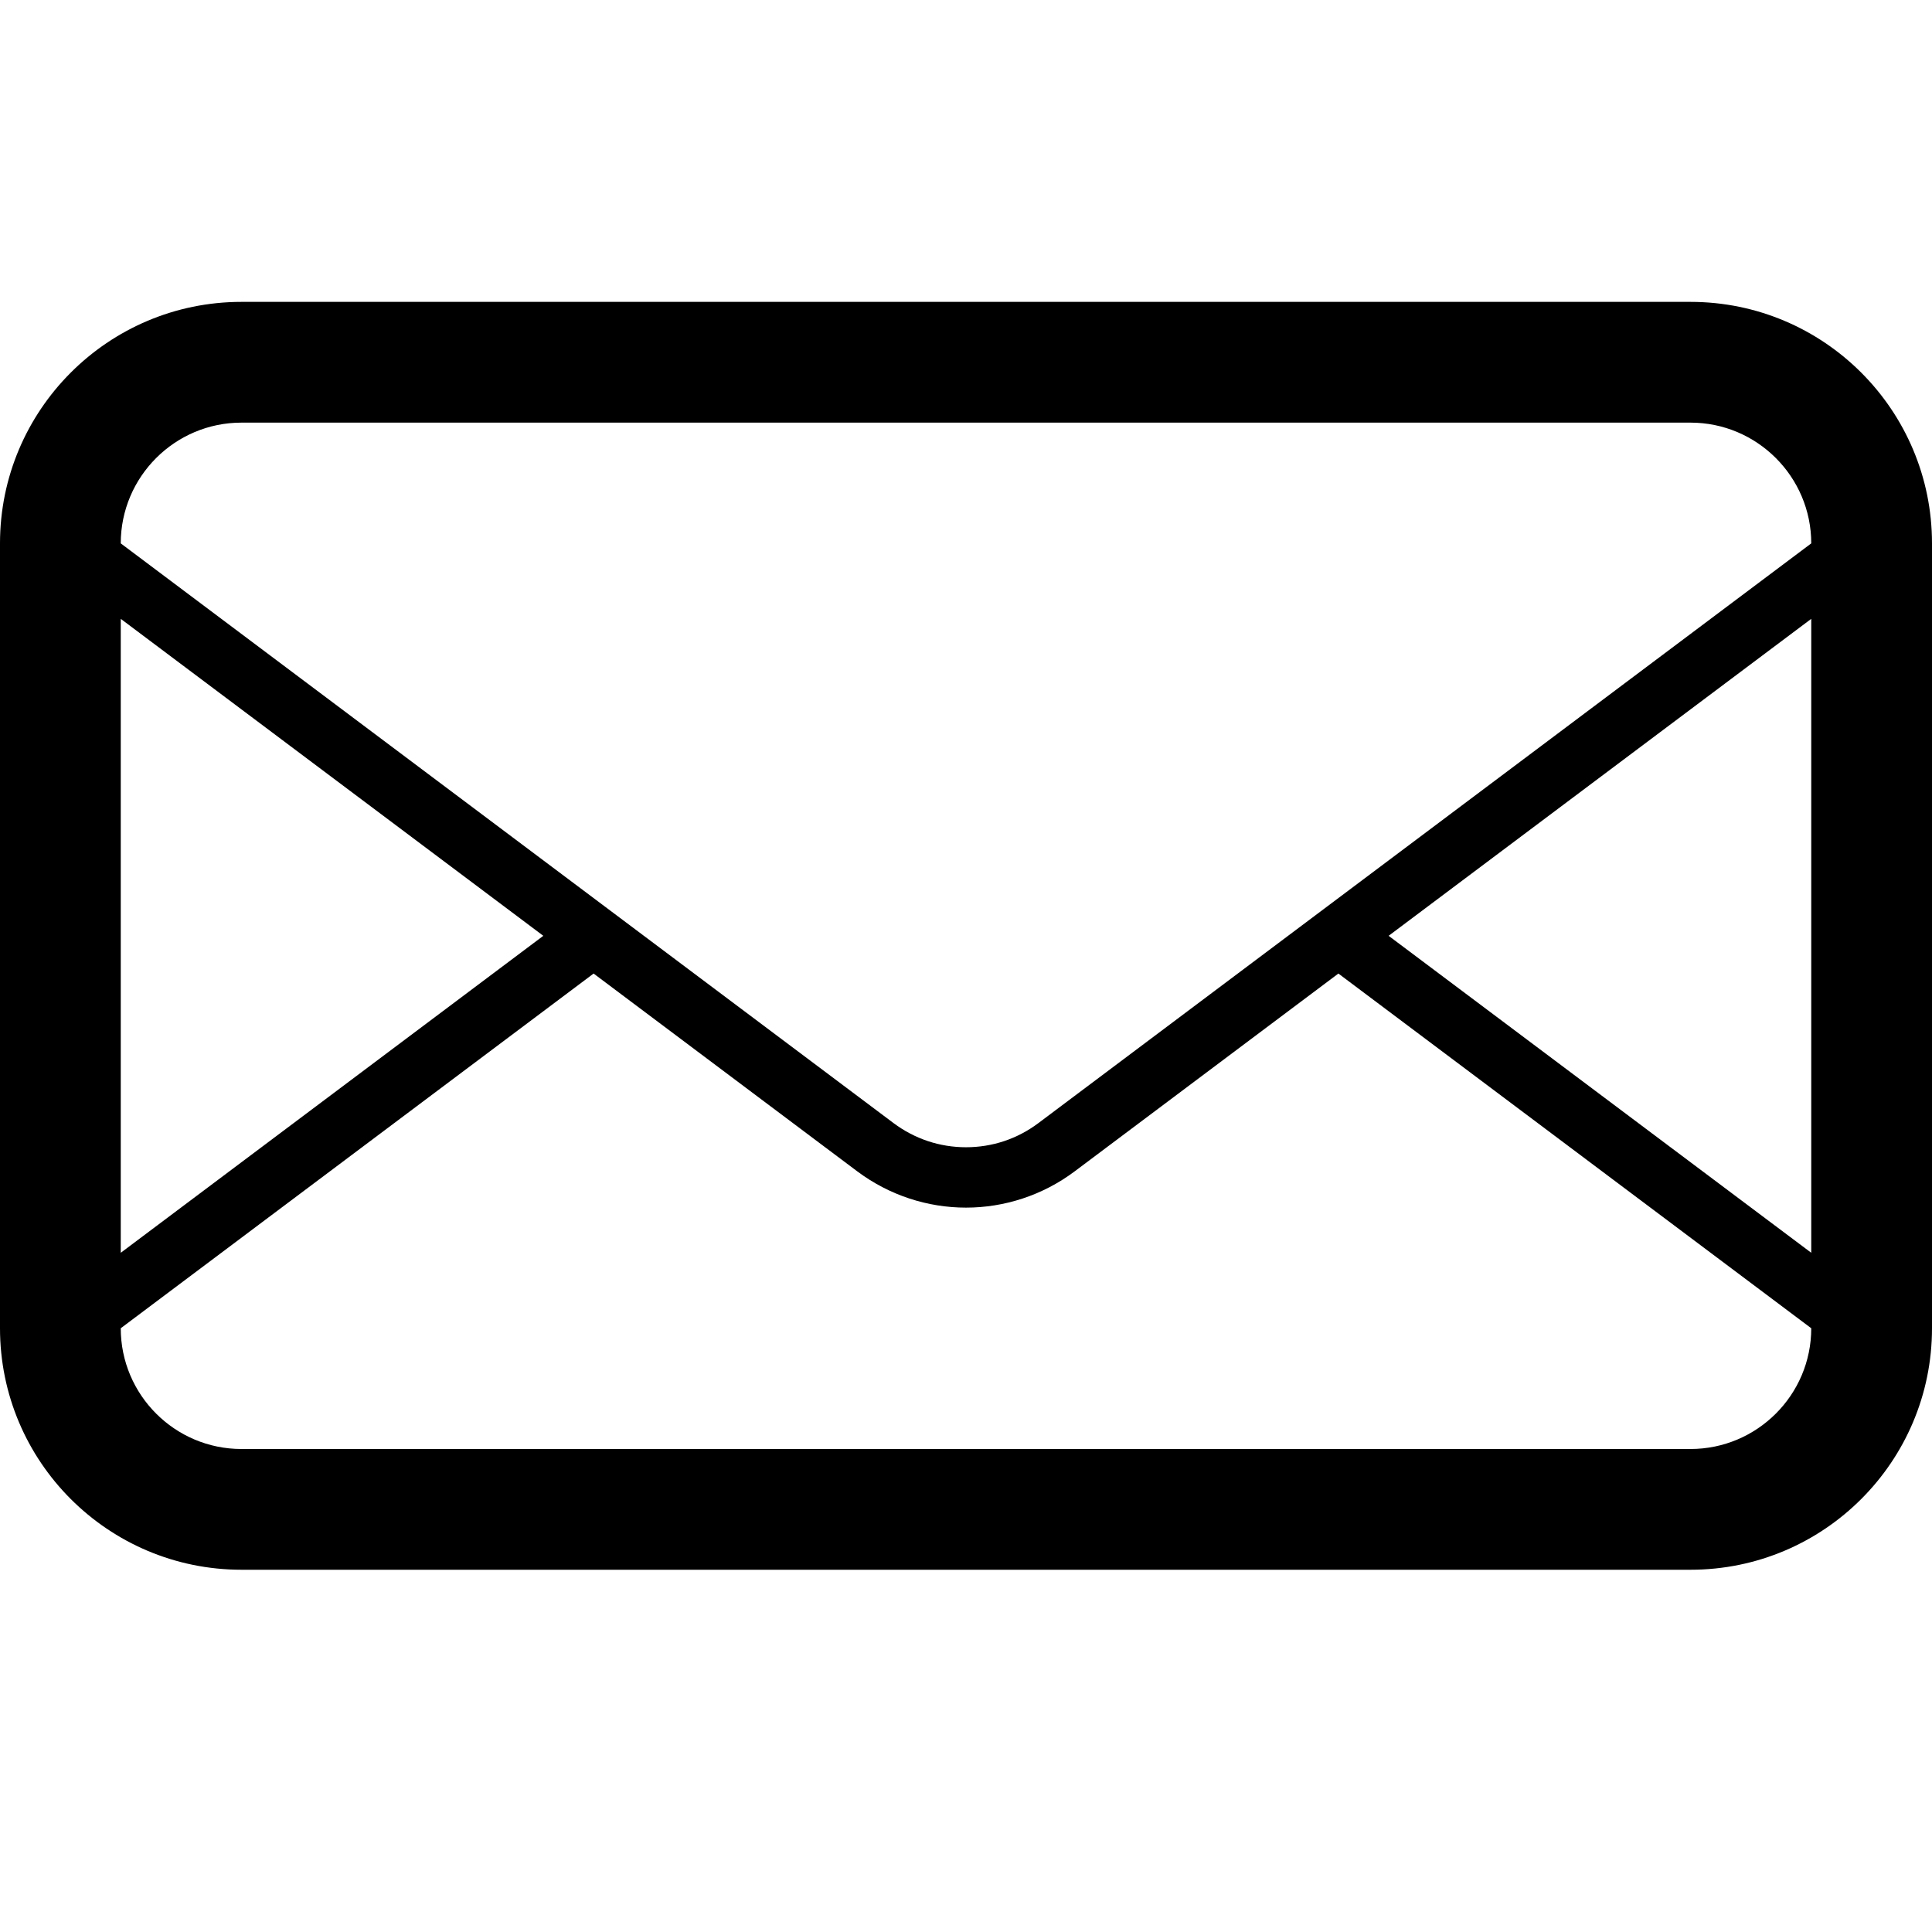
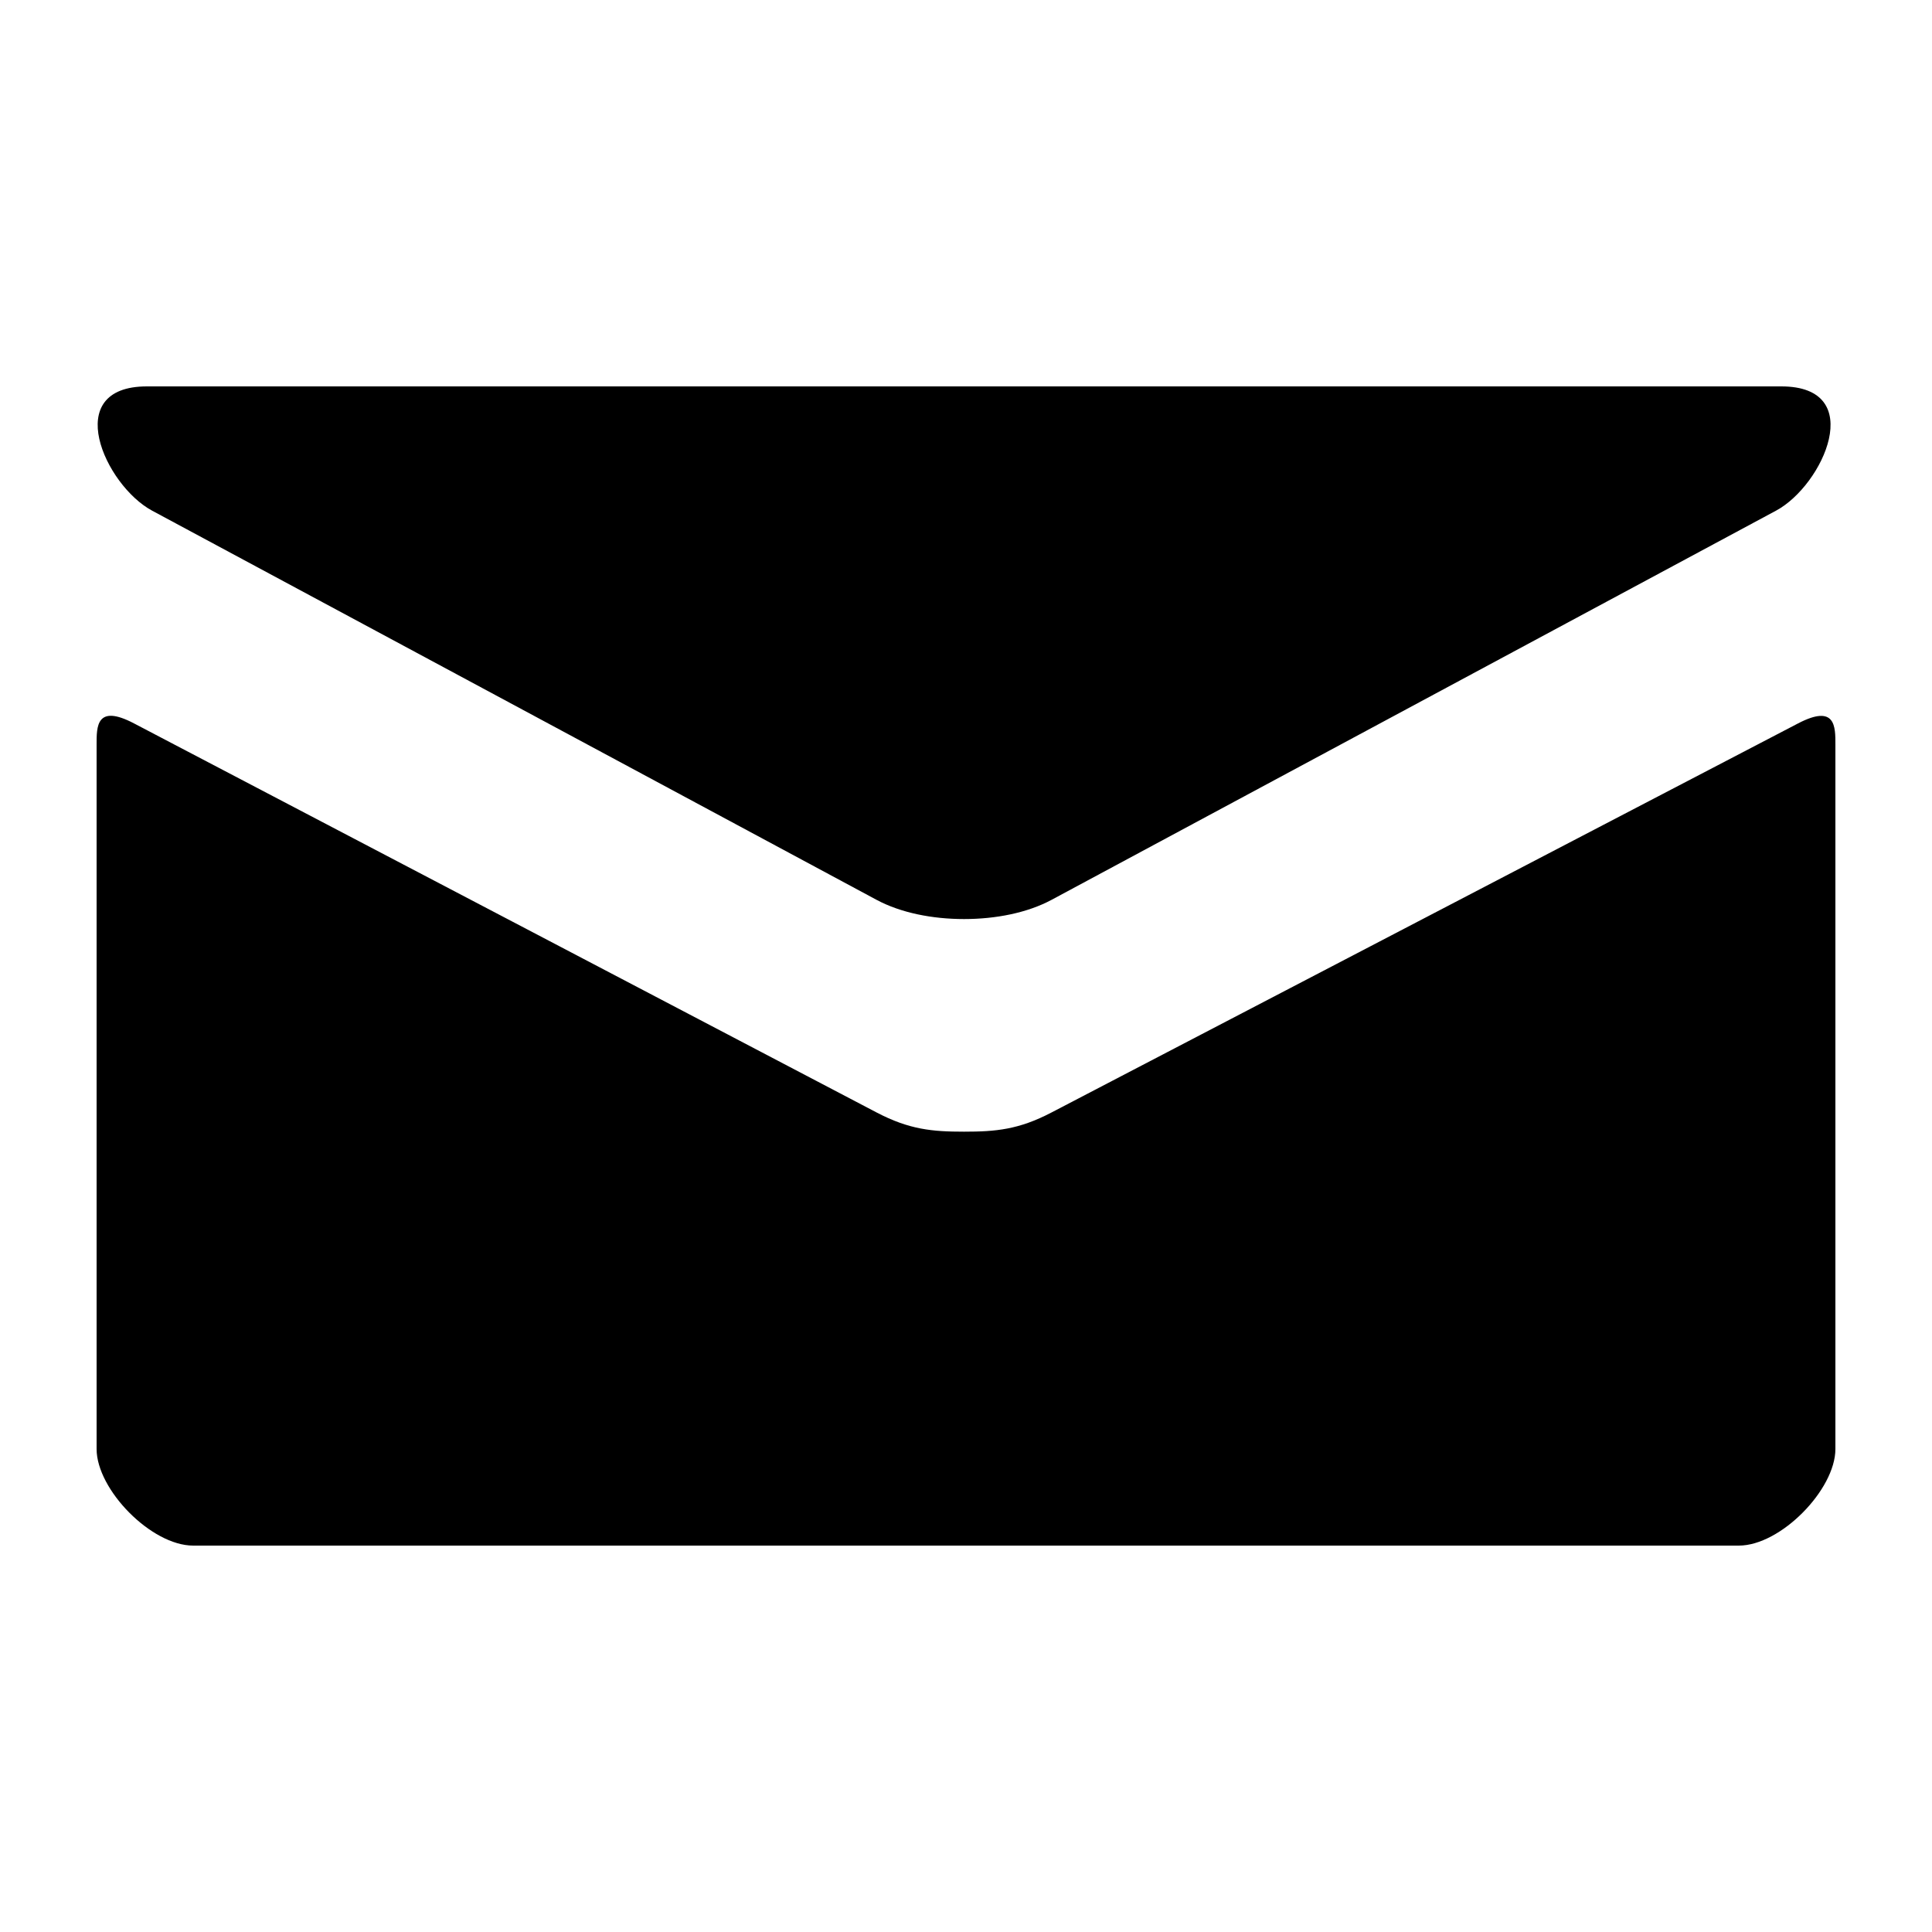
- <svg xmlns="http://www.w3.org/2000/svg" version="1.1" width="32" height="32" viewBox="0 0 32 32">
-   <path d="M28 5h-24c-2.209 0-4 1.792-4 4v13c0 2.209 1.791 4 4 4h24c2.209 0 4-1.791 4-4v-13c0-2.208-1.791-4-4-4zM2 10.25l6.999 5.25-6.999 5.25v-10.5zM30 22c0 1.104-0.898 2-2 2h-24c-1.103 0-2-0.896-2-2l7.832-5.875 4.368 3.277c0.533 0.398 1.166 0.6 1.8 0.6 0.633 0 1.266-0.201 1.799-0.6l4.369-3.277 7.832 5.875zM30 20.75l-7-5.25 7-5.25v10.5zM17.199 18.602c-0.349 0.262-0.763 0.4-1.199 0.4s-0.851-0.139-1.2-0.4l-12.8-9.602c0-1.103 0.897-2 2-2h24c1.102 0 2 0.897 2 2l-12.801 9.602z" />
+ <svg xmlns="http://www.w3.org/2000/svg" version="1.1" width="20" height="20" viewBox="0 0 20 20">
+   <path d="M1.574 5.286c0.488 0.262 7.248 3.894 7.5 4.029s0.578 0.199 0.906 0.199c0.328 0 0.654-0.064 0.906-0.199s7.012-3.767 7.5-4.029c0.489-0.263 0.951-1.286 0.054-1.286h-16.919c-0.897 0-0.435 1.023 0.053 1.286zM18.613 7.489c-0.555 0.289-7.387 3.849-7.727 4.027s-0.578 0.199-0.906 0.199-0.566-0.021-0.906-0.199-7.133-3.739-7.688-4.028c-0.39-0.204-0.386 0.035-0.386 0.219s0 7.293 0 7.293c0 0.42 0.566 1 1 1h16c0.434 0 1-0.58 1-1 0 0 0-7.108 0-7.292s0.004-0.423-0.387-0.219z" />
</svg>
